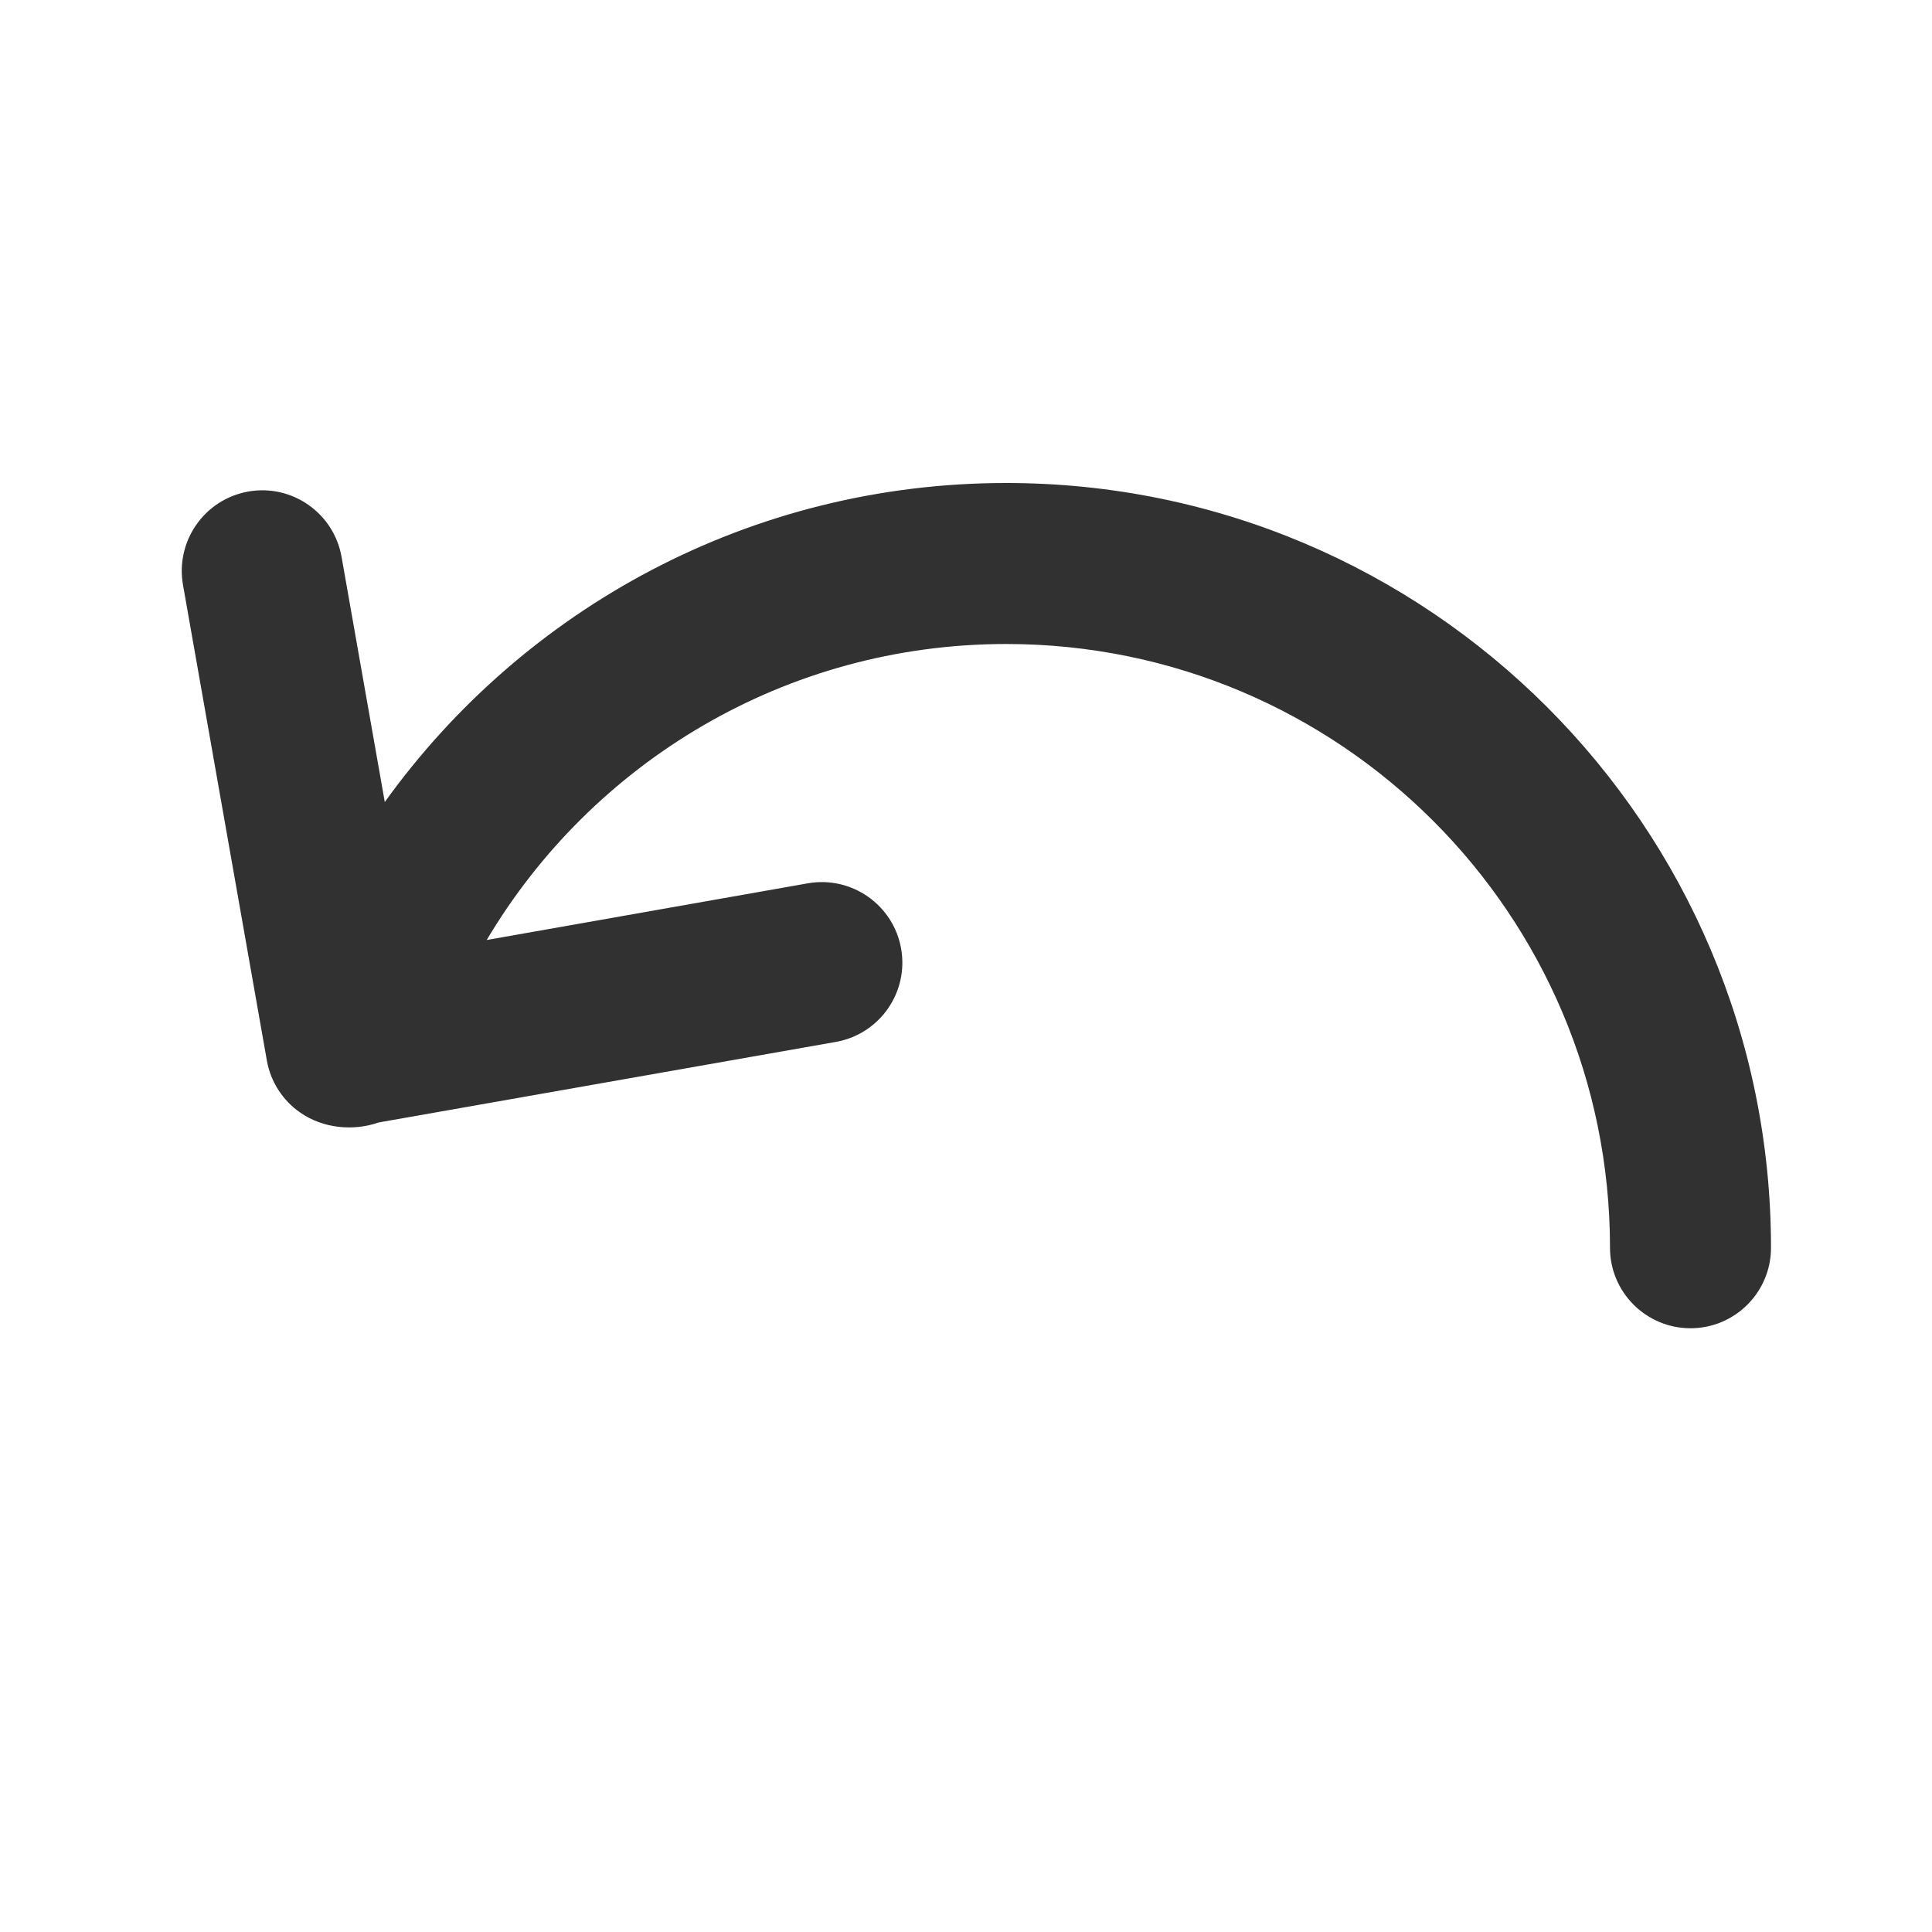
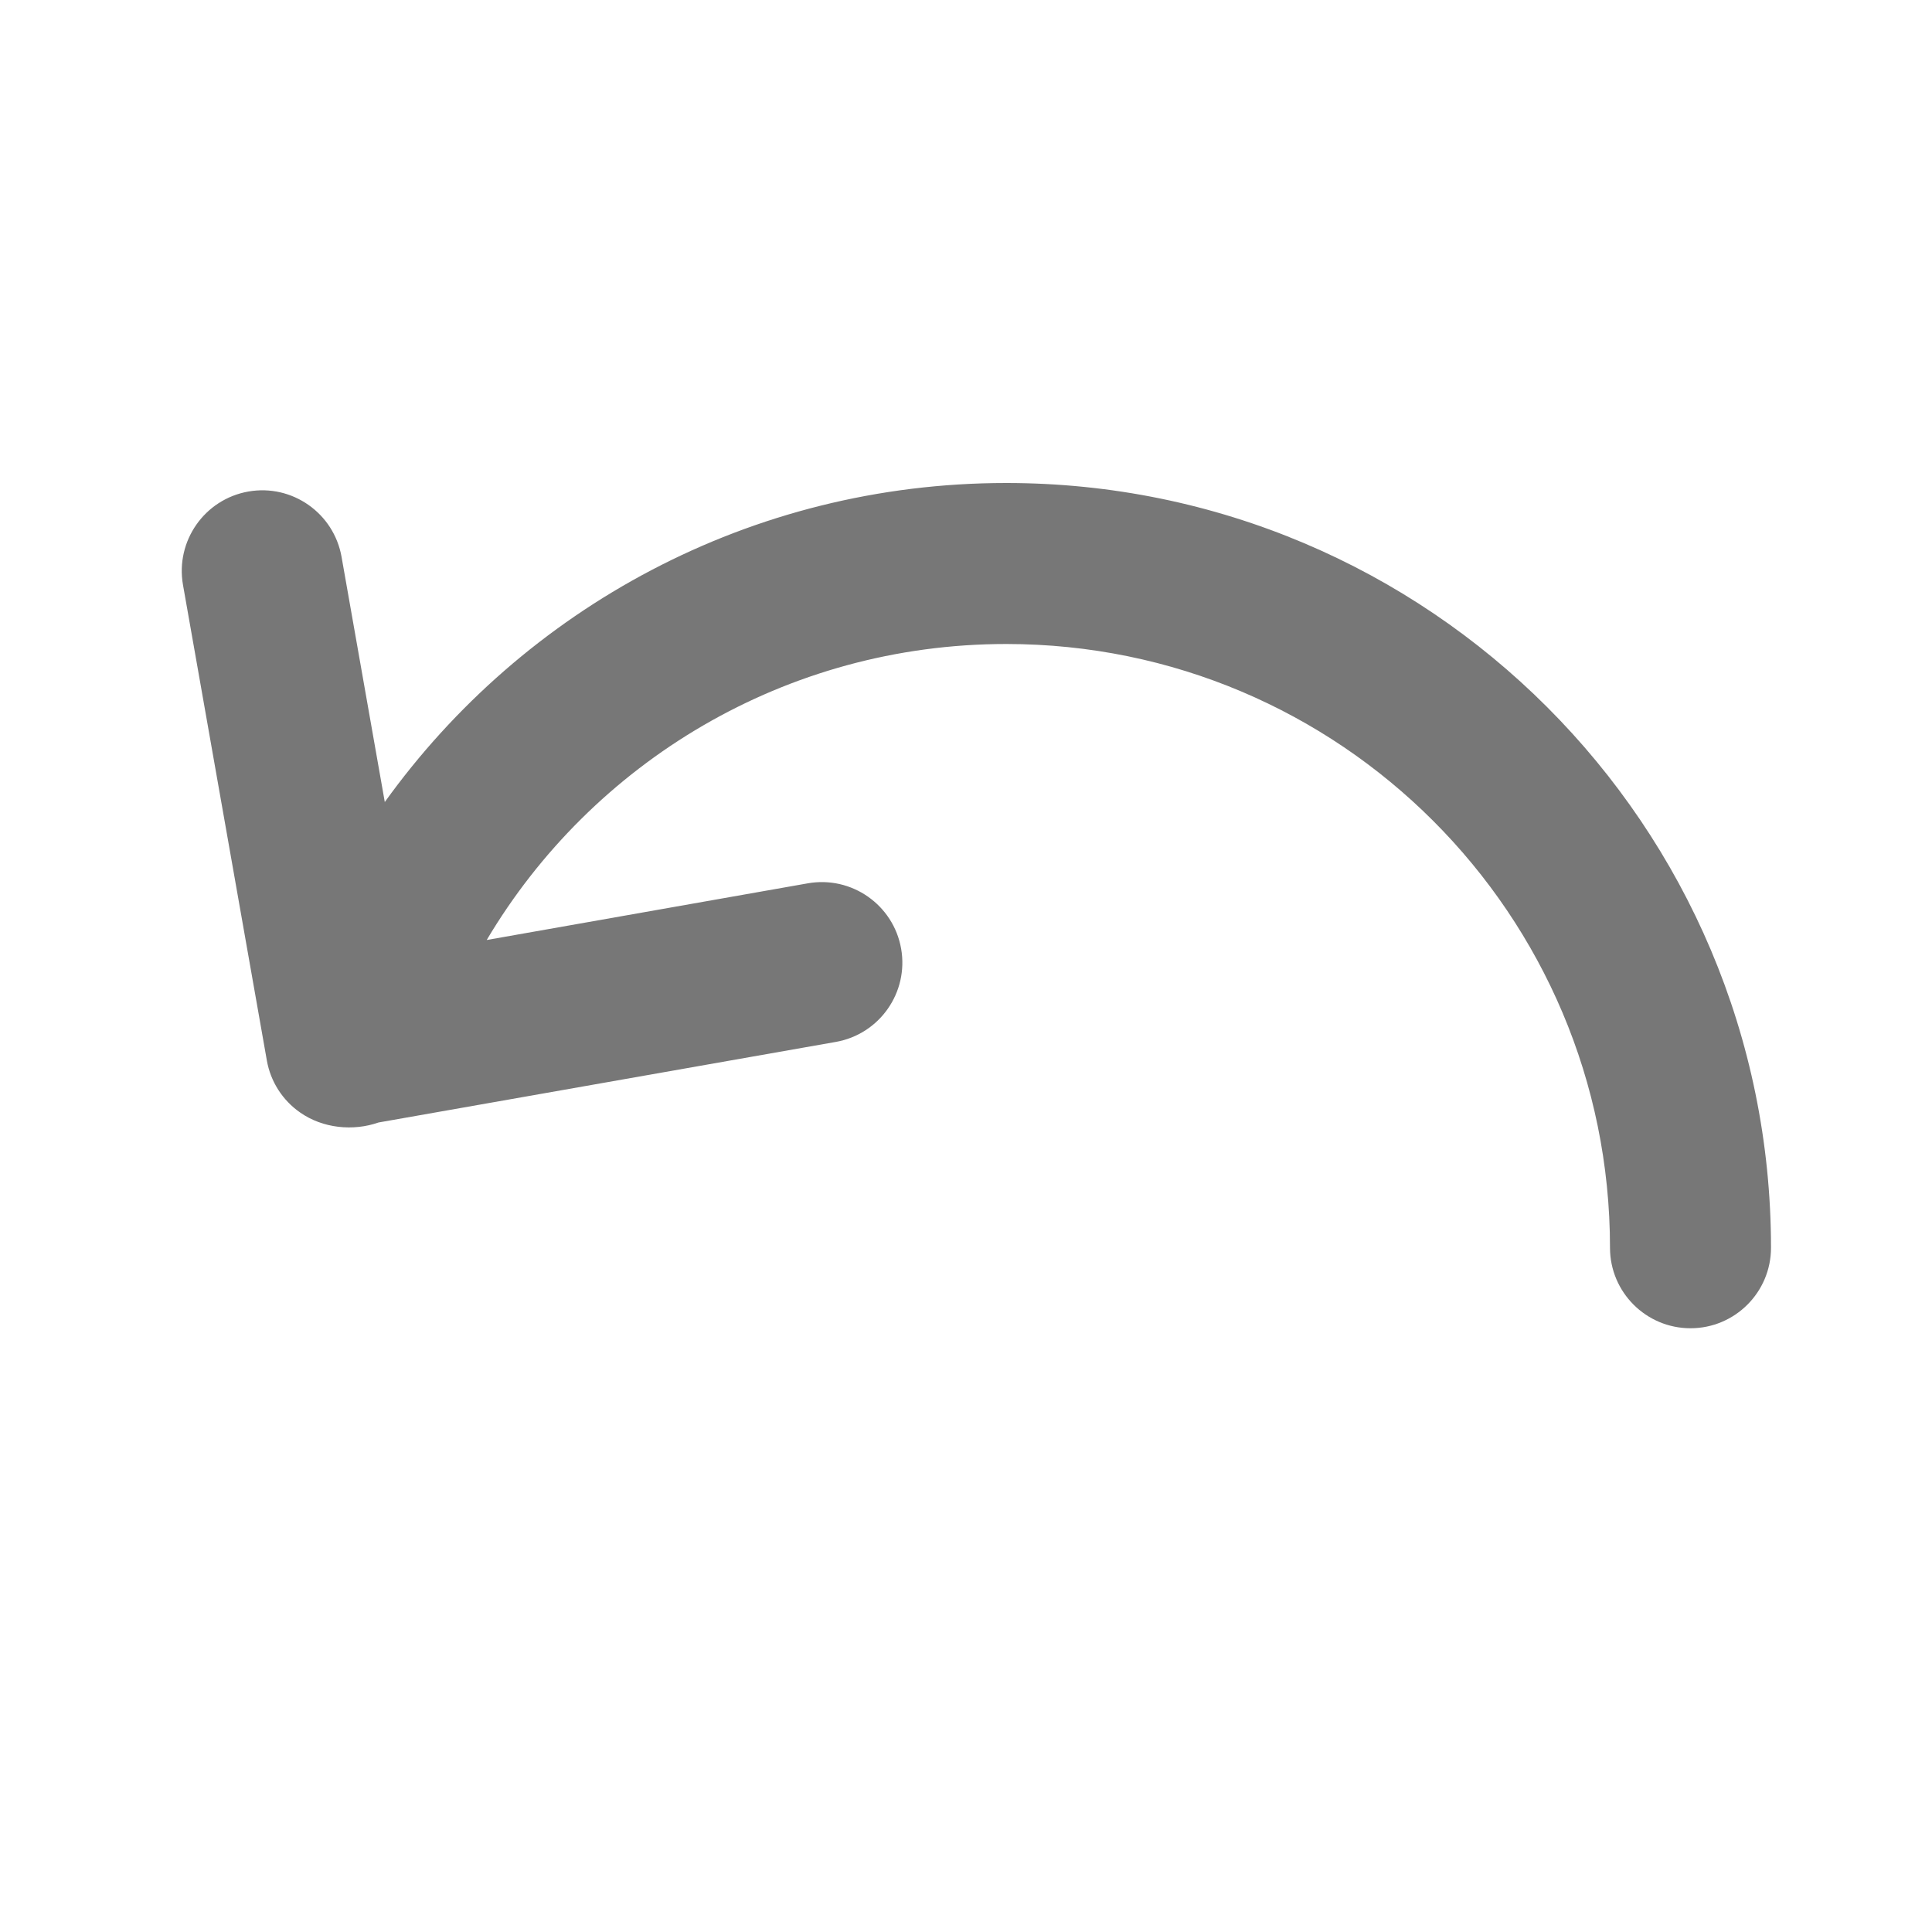
- <svg xmlns="http://www.w3.org/2000/svg" viewBox="0 0 24 24" version="1.1" fill="#000000">
+ <svg xmlns="http://www.w3.org/2000/svg" viewBox="0 0 24 24" version="1.1" fill="#777777">
  <g id="SVGRepo_bgCarrier" stroke-width="0" />
  <g id="SVGRepo_tracerCarrier" stroke-linecap="round" stroke-linejoin="round" />
  <g id="SVGRepo_iconCarrier">
    <g id="页面-1" stroke="none" stroke-width="1" fill="none" fill-rule="evenodd">
      <g id="Arrow" transform="translate(-480, 0)" fill-rule="nonzero">
        <g id="back_2_line" transform="translate(480, 0)">
          <path d="M24,0 L24,24 L0,24 L0,0 L24,0 Z M12.593,23.258 L12.582,23.26 L12.511,23.295 L12.492,23.299 L12.492,23.299 L12.477,23.295 L12.406,23.26 C12.396,23.256 12.387,23.259 12.382,23.265 L12.378,23.276 L12.361,23.703 L12.366,23.723 L12.377,23.736 L12.48,23.81 L12.495,23.814 L12.495,23.814 L12.507,23.81 L12.611,23.736 L12.623,23.72 L12.623,23.72 L12.627,23.703 L12.61,23.276 C12.608,23.266 12.601,23.259 12.593,23.258 L12.593,23.258 Z M12.858,23.145 L12.845,23.147 L12.66,23.24 L12.65,23.25 L12.65,23.25 L12.647,23.261 L12.665,23.691 L12.67,23.703 L12.67,23.703 L12.678,23.71 L12.879,23.803 C12.891,23.807 12.902,23.803 12.908,23.795 L12.912,23.781 L12.878,23.167 C12.875,23.155 12.867,23.147 12.858,23.145 L12.858,23.145 Z M12.143,23.147 C12.133,23.142 12.122,23.145 12.116,23.153 L12.11,23.167 L12.076,23.781 C12.075,23.793 12.083,23.802 12.093,23.805 L12.108,23.803 L12.309,23.71 L12.319,23.702 L12.319,23.702 L12.323,23.691 L12.34,23.261 L12.337,23.249 L12.337,23.249 L12.328,23.24 L12.143,23.147 Z" id="MingCute" fill-rule="nonzero"> </path>
-           <path d="M6.046,11.677 C7.353,9.475 9.755,8 12.5,8 C16.642,8 20,11.358 20,15.5 C20,16.052 20.448,16.5 21,16.5 C21.552,16.5 22,16.052 22,15.5 C22,10.253 17.747,6 12.5,6 C9.319,6 6.504,7.563 4.78,9.963 L4.243,6.918 C4.147,6.374 3.628,6.01 3.085,6.106 C2.541,6.202 2.178,6.721 2.273,7.265 L3.315,13.174 C3.361,13.435 3.509,13.667 3.727,13.819 C4.01,14.018 4.388,14.054 4.702,13.944 L10.383,12.943 C10.927,12.847 11.29,12.328 11.194,11.784 C11.098,11.241 10.579,10.877 10.035,10.973 L6.046,11.677 Z" id="路径" fill="#313131"> </path>
+           <path d="M6.046,11.677 C7.353,9.475 9.755,8 12.5,8 C16.642,8 20,11.358 20,15.5 C20,16.052 20.448,16.5 21,16.5 C21.552,16.5 22,16.052 22,15.5 C22,10.253 17.747,6 12.5,6 C9.319,6 6.504,7.563 4.78,9.963 L4.243,6.918 C4.147,6.374 3.628,6.01 3.085,6.106 C2.541,6.202 2.178,6.721 2.273,7.265 L3.315,13.174 C3.361,13.435 3.509,13.667 3.727,13.819 C4.01,14.018 4.388,14.054 4.702,13.944 L10.383,12.943 C10.927,12.847 11.29,12.328 11.194,11.784 C11.098,11.241 10.579,10.877 10.035,10.973 L6.046,11.677 Z" id="路径" fill="#777777"> </path>
        </g>
      </g>
    </g>
  </g>
</svg>
